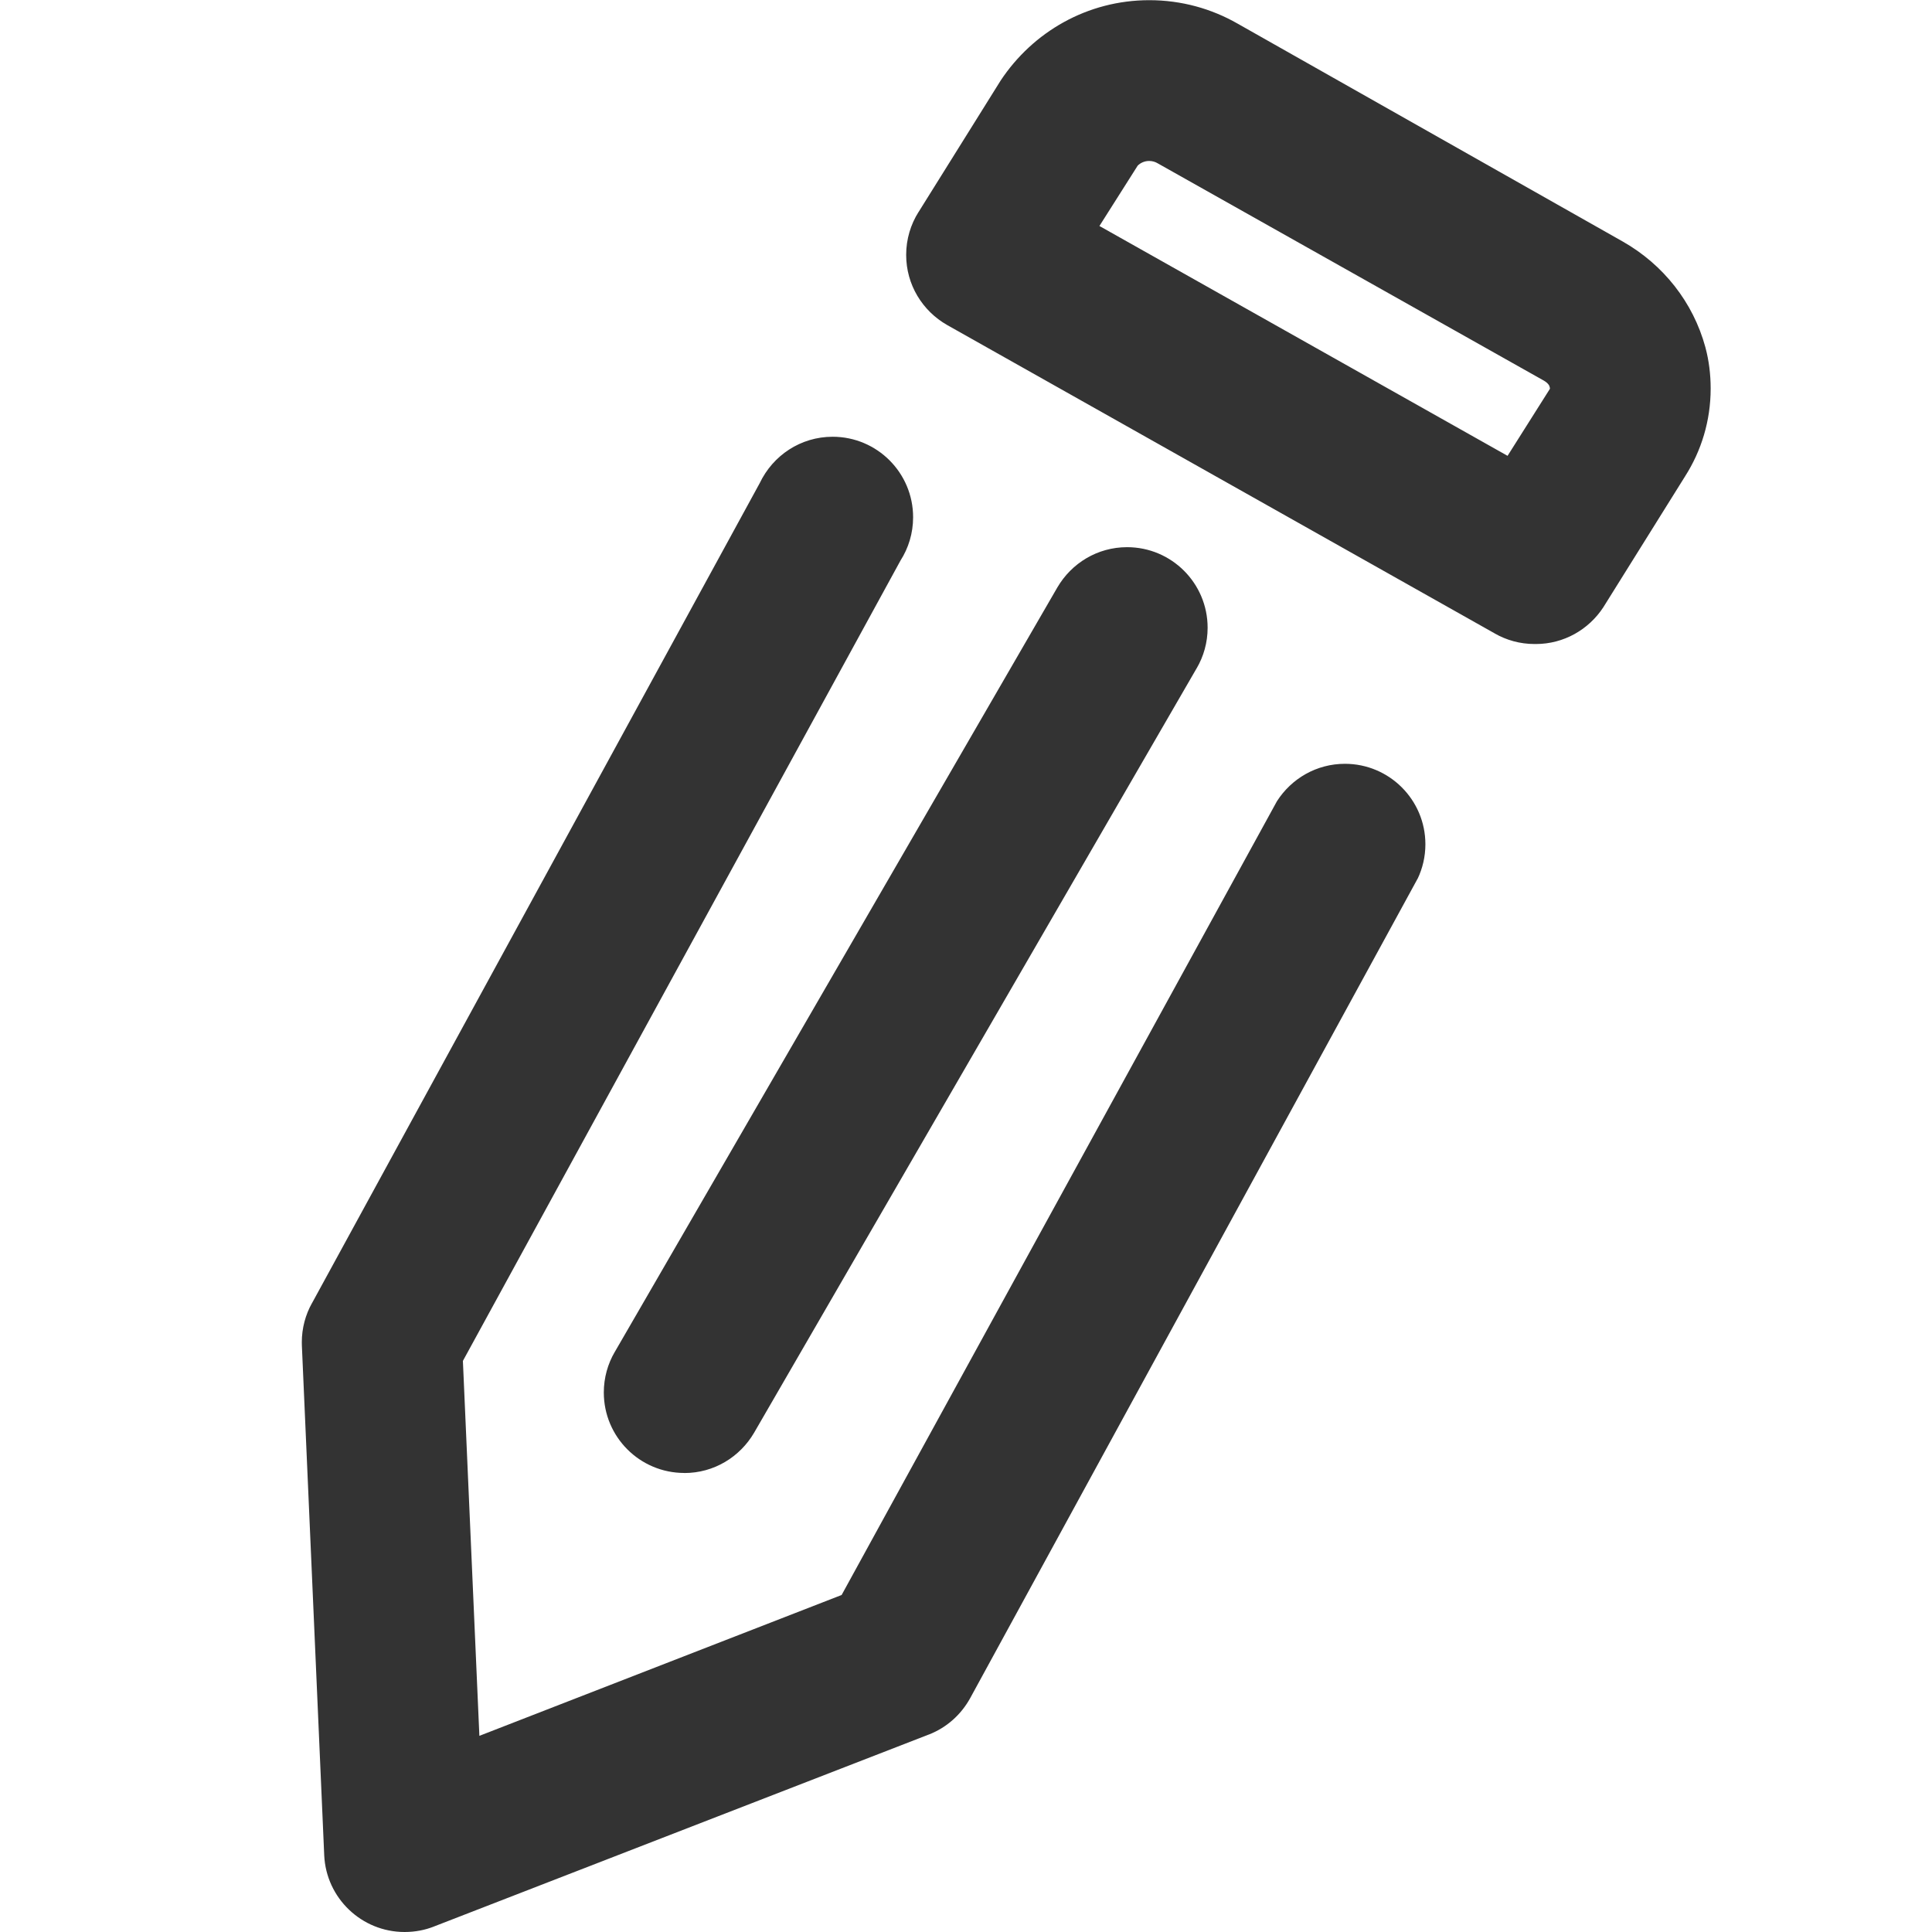
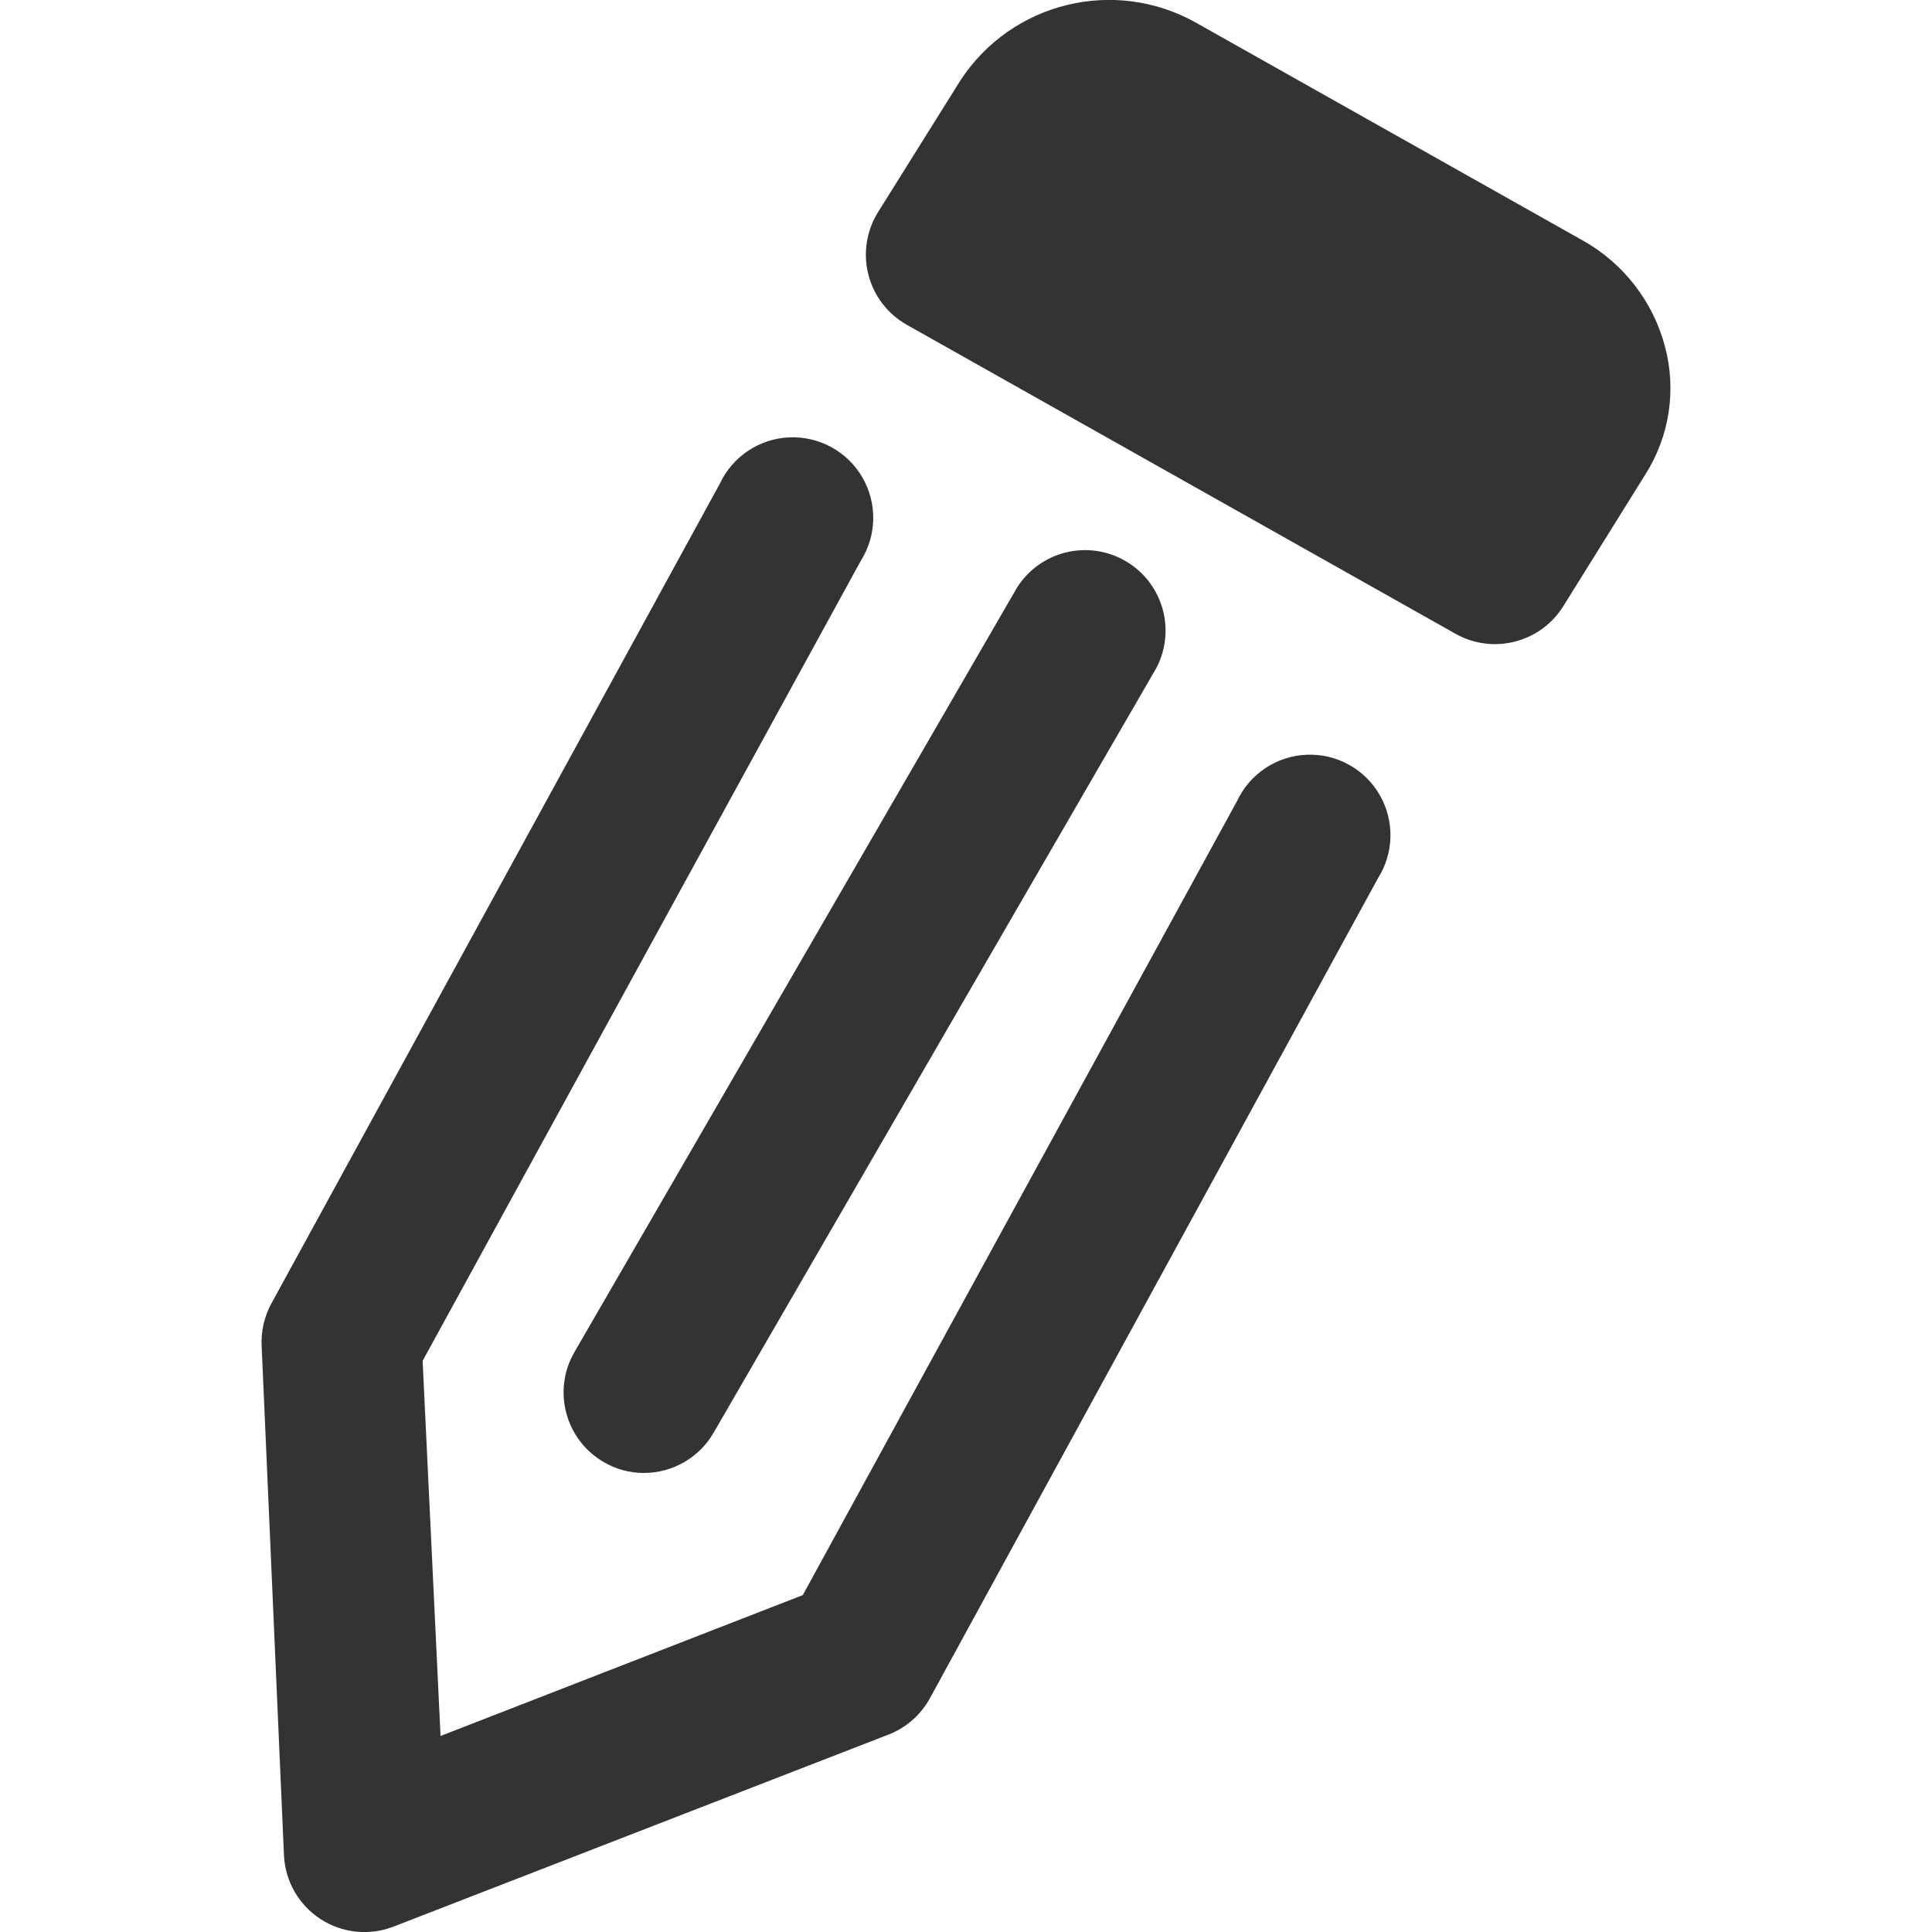
- <svg xmlns="http://www.w3.org/2000/svg" version="1.1" width="32" height="32" viewBox="0 0 32 32">
-   <path fill="#333" d="M6.703 32c-0 0-0.001 0-0.001 0-0.715 0-1.299-0.563-1.332-1.27l-0-0.003-0.37-8.44c-0.001-0.016-0.001-0.036-0.001-0.055 0-0.235 0.061-0.456 0.168-0.648l-0.003 0.007 7.42-13.59c0.218-0.457 0.676-0.767 1.207-0.767 0.736 0 1.333 0.597 1.333 1.333 0 0.265-0.077 0.512-0.21 0.719l0.003-0.005-7.25 13.26 0.273 6.21 6-2.333 7.21-13.147c0.24-0.375 0.655-0.62 1.126-0.62 0.736 0 1.333 0.597 1.333 1.333 0 0.206-0.047 0.4-0.13 0.574l0.003-0.008-7.413 13.577c-0.152 0.275-0.39 0.486-0.678 0.6l-0.009 0.003-8.197 3.18c-0.143 0.057-0.308 0.090-0.482 0.090-0.001 0-0.001 0-0.002 0h0zM11.333 24.397c-0.736-0.001-1.332-0.597-1.332-1.333 0-0.245 0.066-0.475 0.182-0.673l-0.003 0.006 7.333-12.667c0.235-0.402 0.664-0.667 1.155-0.667 0.737 0 1.334 0.597 1.334 1.334 0 0.245-0.066 0.475-0.182 0.673l0.003-0.006-7.333 12.667c-0.235 0.401-0.664 0.667-1.155 0.667-0.001 0-0.001 0-0.002 0h0zM25.427 10.667c-0.003 0-0.006 0-0.009 0-0.242 0-0.468-0.064-0.664-0.177l0.006 0.003-9.073-5.11c-0.408-0.233-0.678-0.666-0.678-1.161 0-0.261 0.075-0.505 0.205-0.711l-0.003 0.006 1.363-2.183c0.534-0.806 1.437-1.331 2.462-1.331 0.532 0 1.031 0.141 1.462 0.388l-0.014-0.008 6.393 3.617c0.671 0.381 1.166 1.005 1.369 1.75l0.005 0.020c0.053 0.199 0.083 0.428 0.083 0.665 0 0.535-0.155 1.033-0.423 1.453l0.007-0.011-1.363 2.183c-0.241 0.367-0.652 0.607-1.118 0.607-0.003 0-0.006 0-0.009-0h0zM18.21 3.743l6.76 3.807 0.697-1.103c0.003-0.005 0.005-0.010 0.005-0.017s-0.002-0.012-0.005-0.017l0 0c0-0.020-0.020-0.063-0.093-0.107l-6.397-3.6c-0.041-0.025-0.090-0.040-0.143-0.040-0.074 0-0.141 0.029-0.19 0.077l0-0z" />
+ <svg xmlns="http://www.w3.org/2000/svg" viewBox="0 0 96 96">
+   <path d="M81.76 23.57l-4.08 6.55a4 4 0 0 1-5.36 1.37L45.06 16.14a4 4 0 0 1-1.43-5.6L47.72 4a8.82 8.82 0 0 1 11.73-2.86l19.18 10.8a8.54 8.54 0 0 1 4.11 5.31 8 8 0 0 1-.98 6.32zm-62.2 72.16l24.59-9.54a4 4 0 0 0 2.06-1.81l22.26-40.74a4 4 0 1 0-7-3.84L39.89 79.26l-18 7L21 67.62l21.77-39.75a4 4 0 1 0-7-3.84L13.49 64.76a4 4 0 0 0-.49 2.1l1.11 25.32a4 4 0 0 0 5.45 3.55zm15.9-24.54l22-38a4 4 0 0 0-6.92-4l-22 38A4 4 0 0 0 30 72.65a3.9 3.9 0 0 0 2 .54 4 4 0 0 0 3.46-2z" fill="#333" />
</svg>
